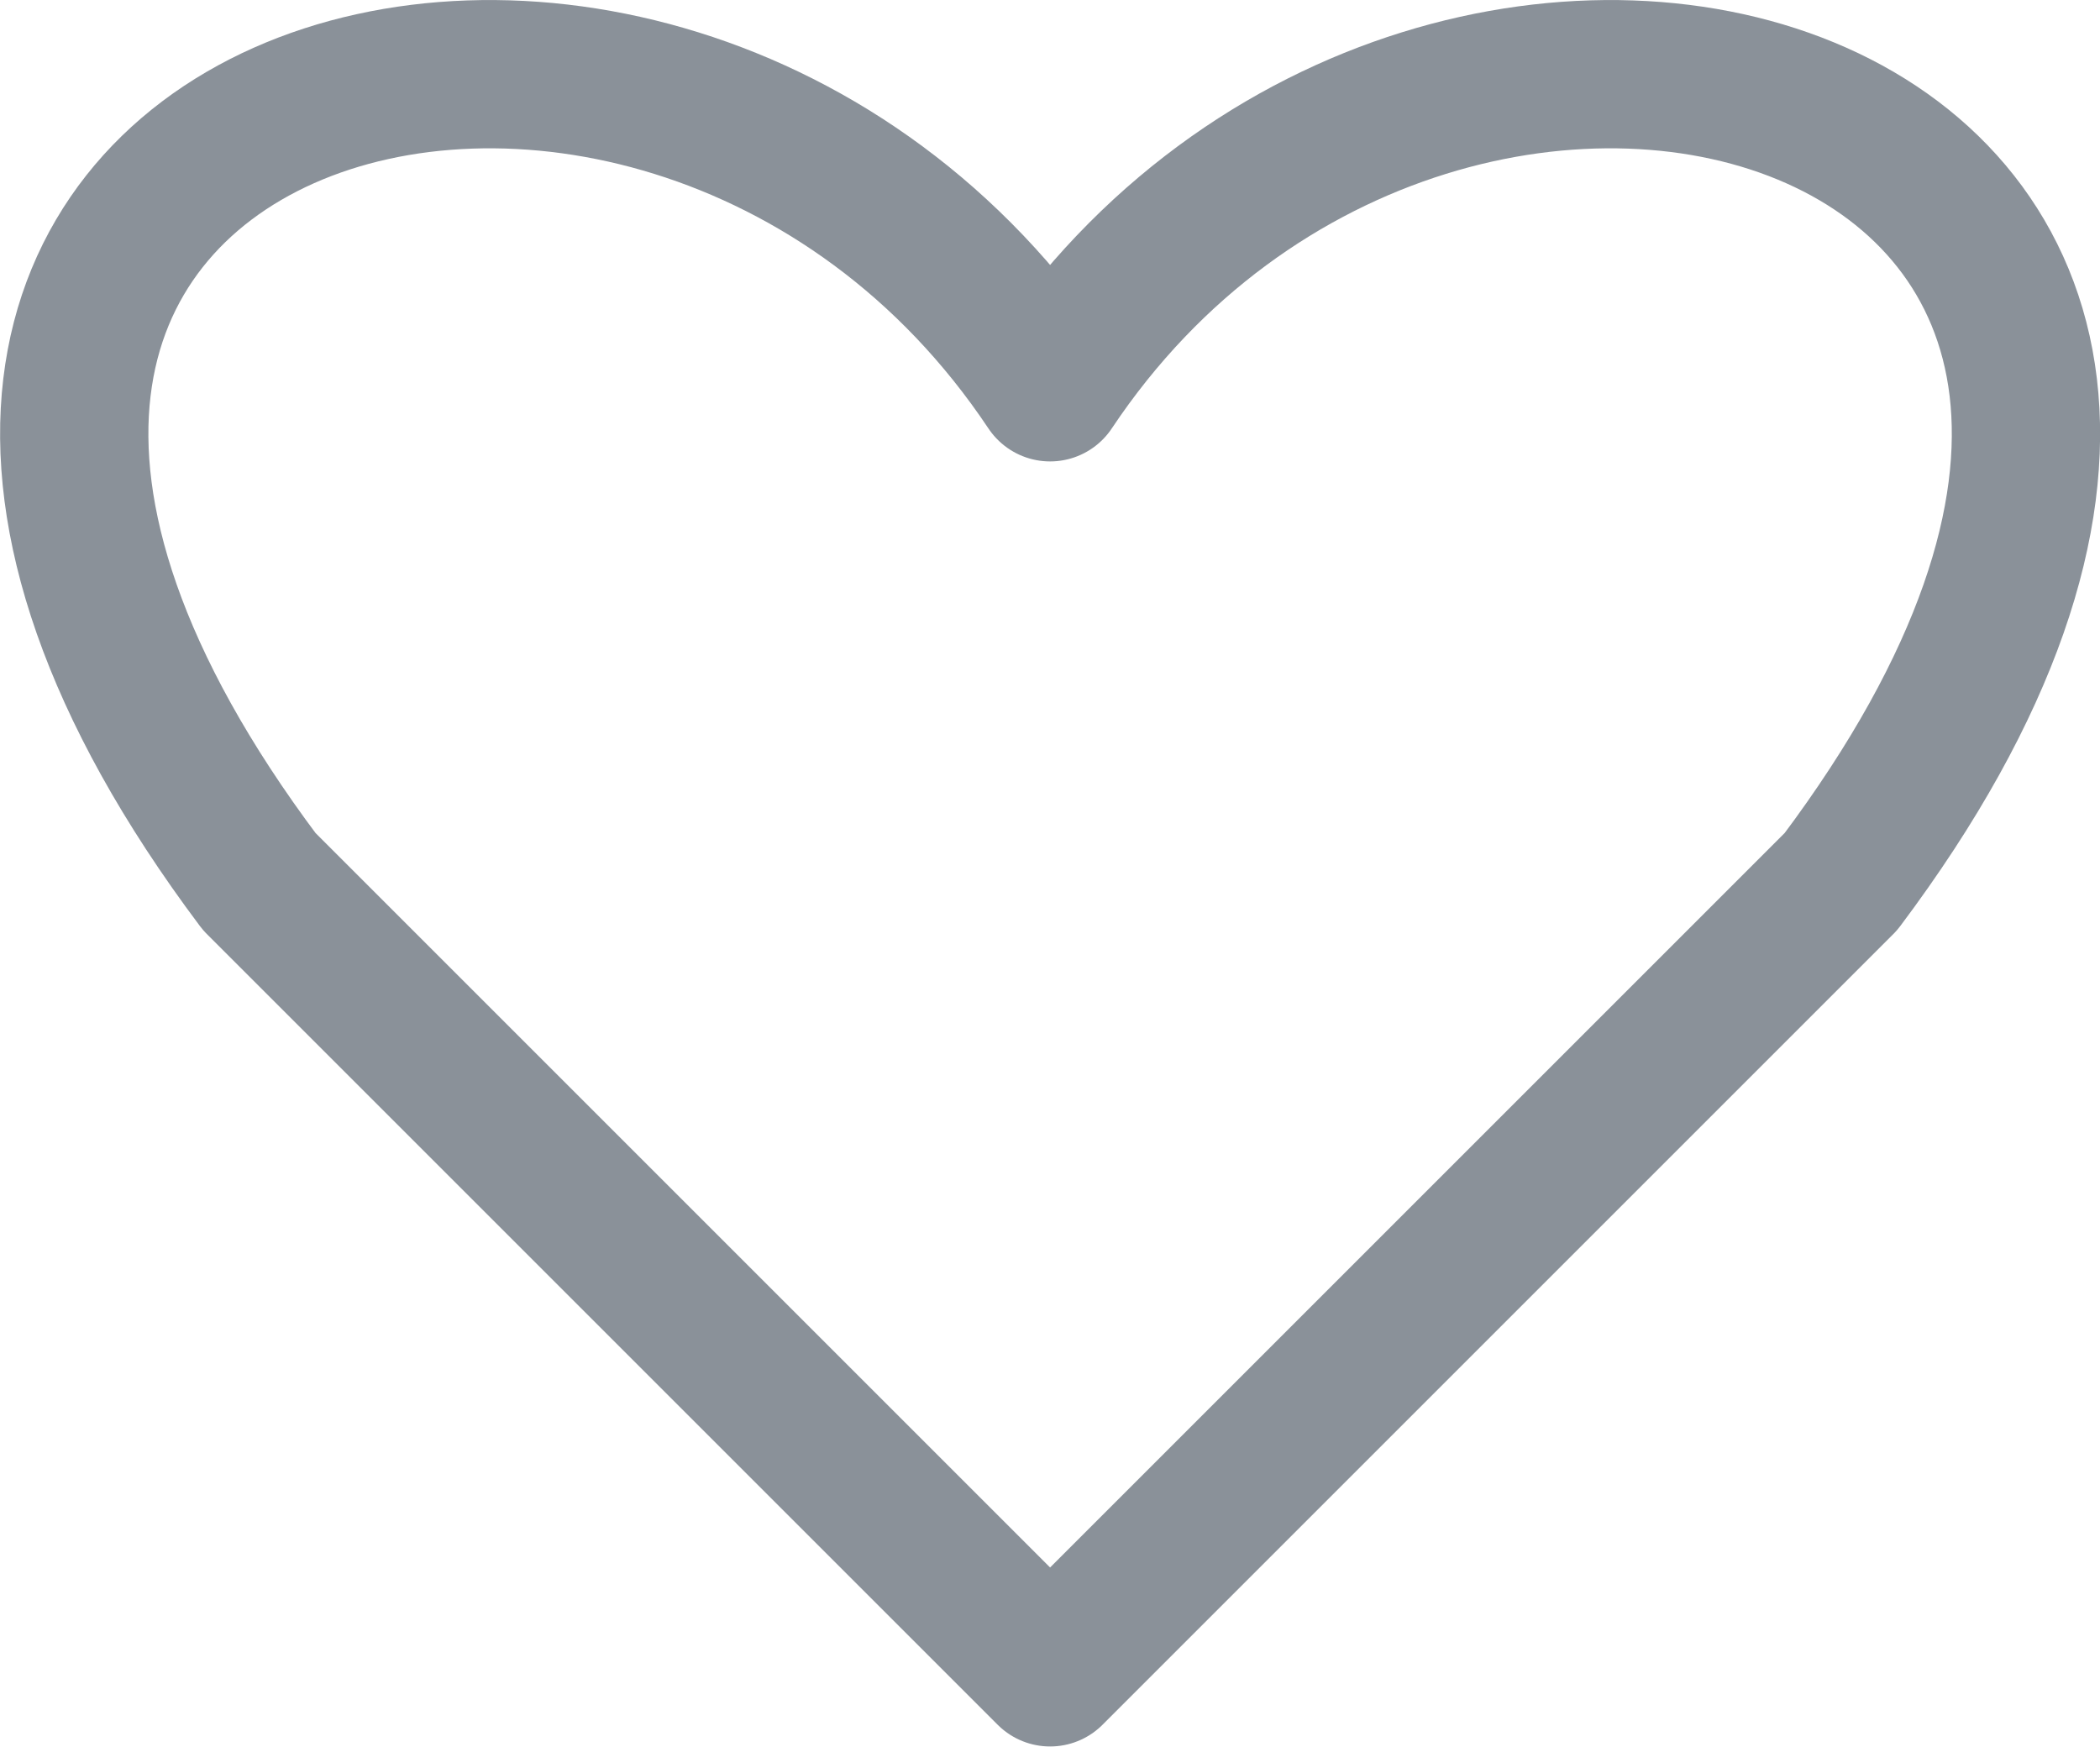
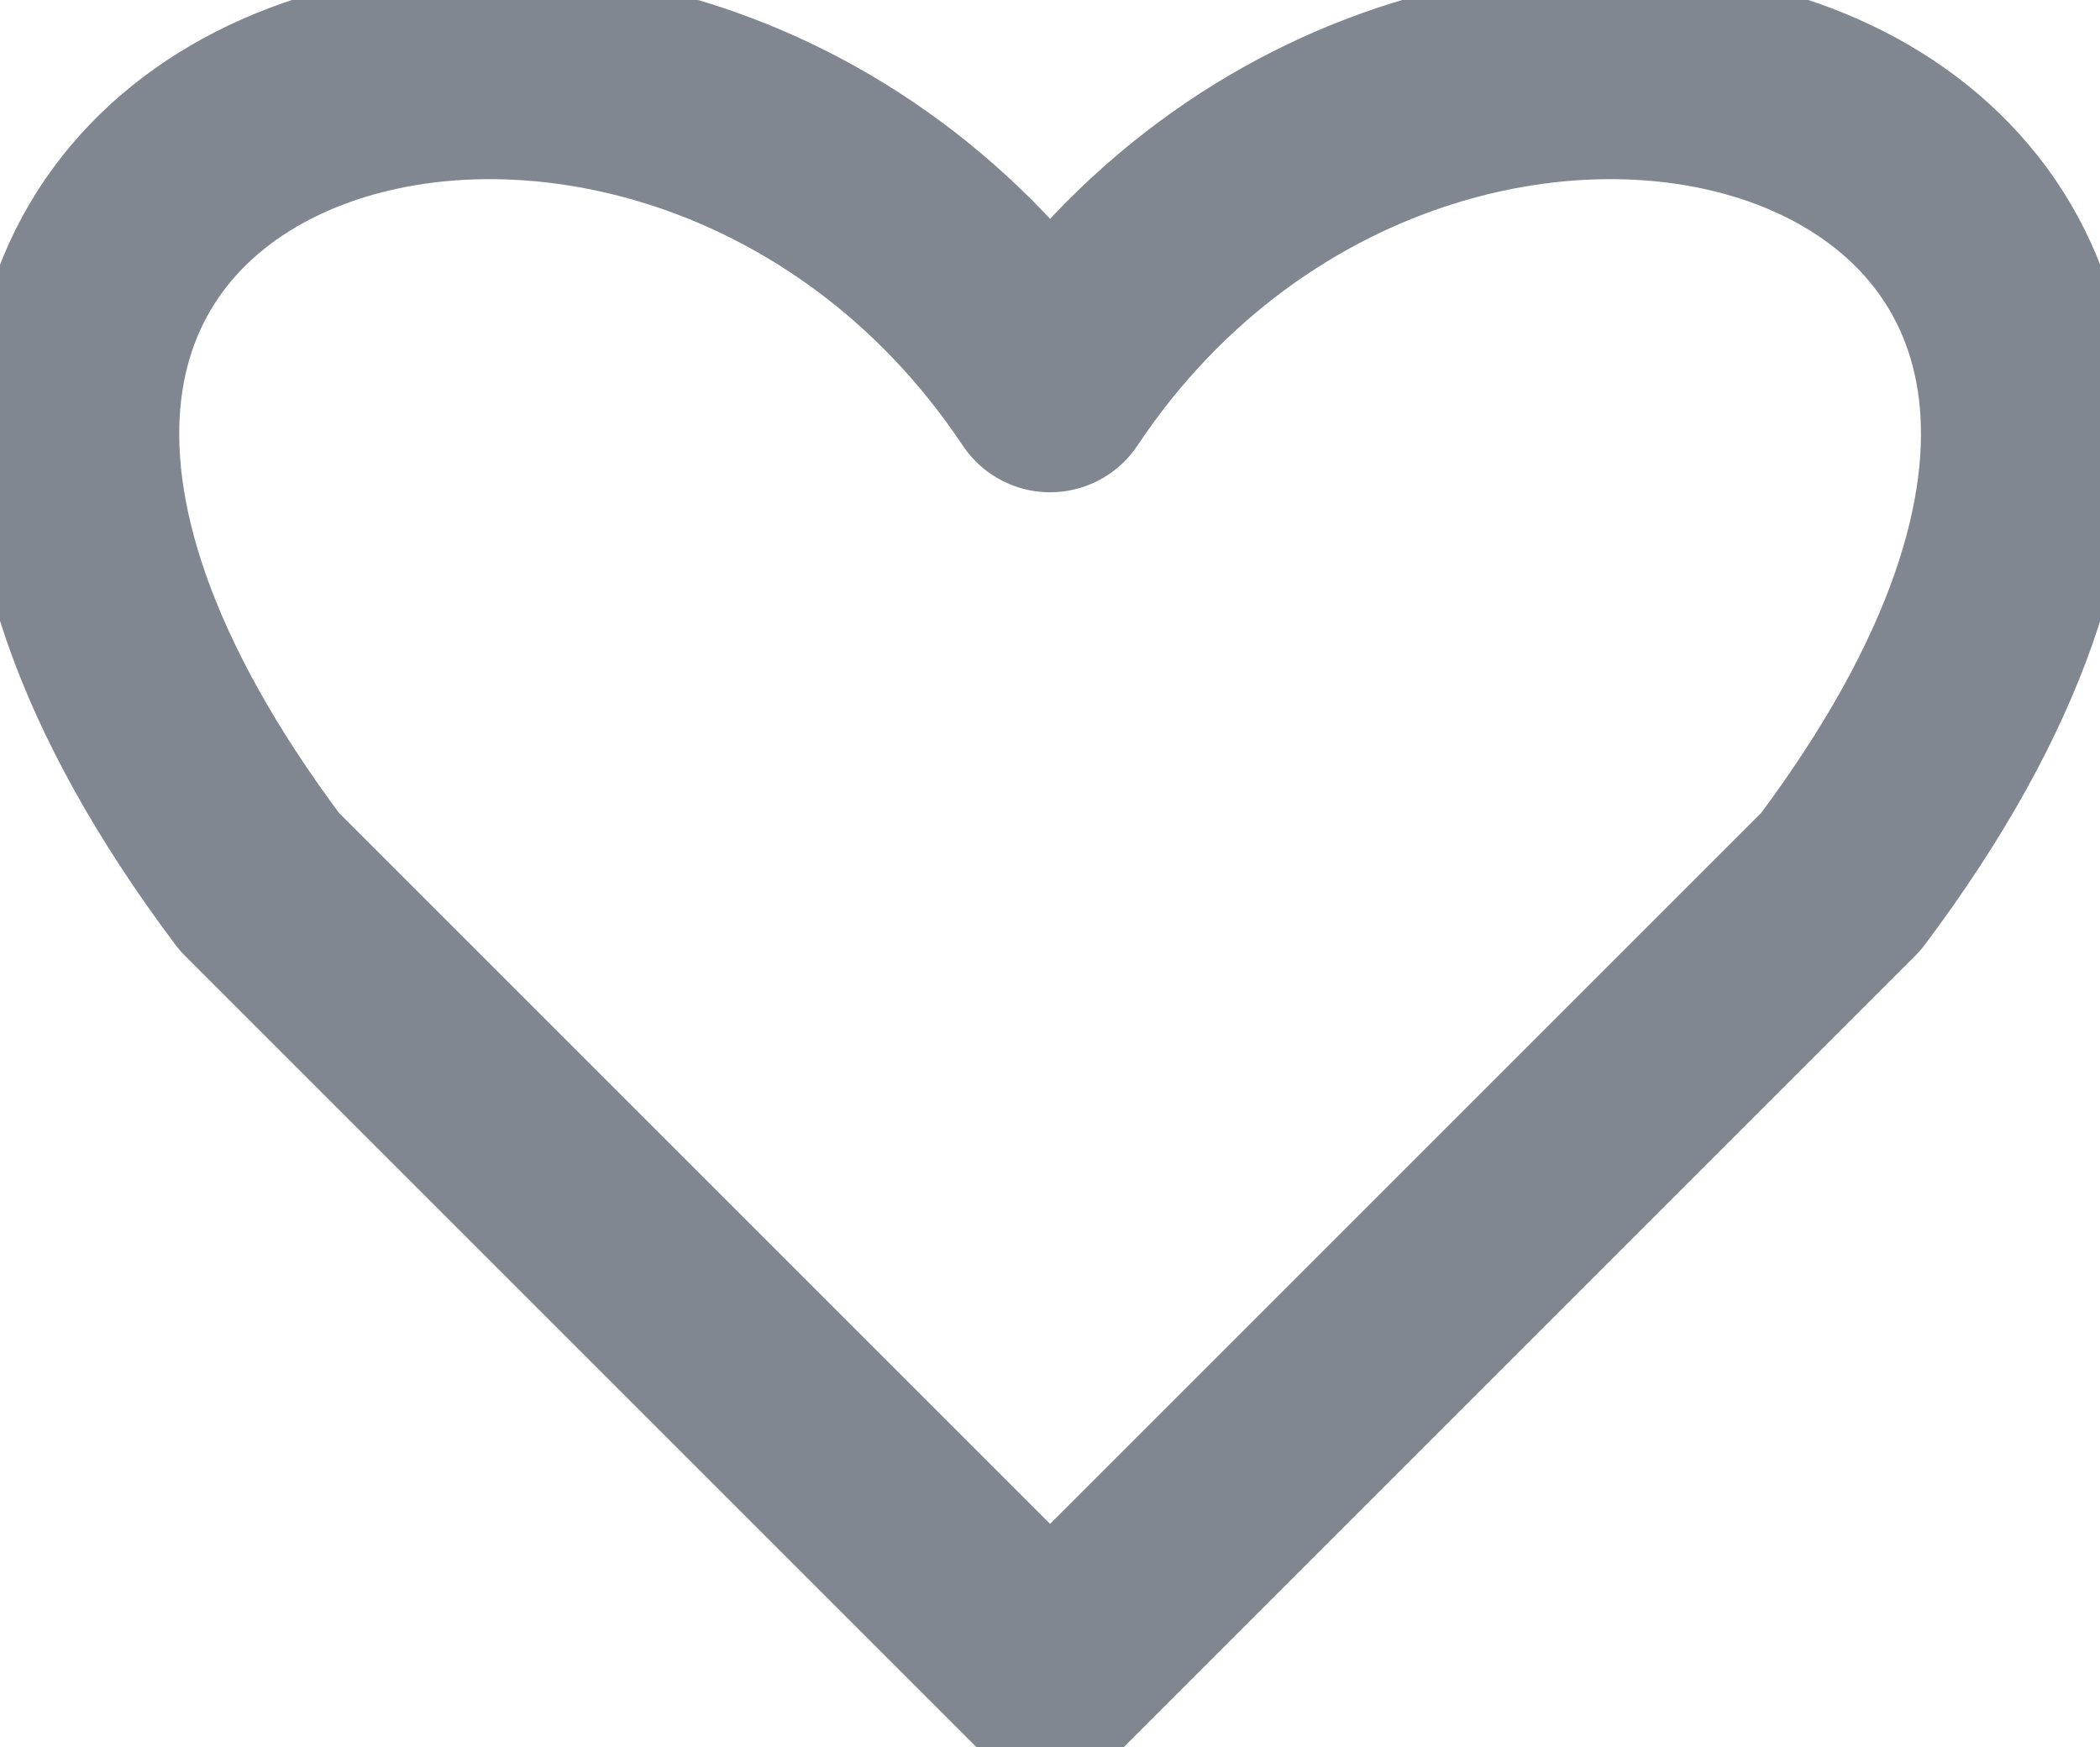
<svg xmlns="http://www.w3.org/2000/svg" preserveAspectRatio="none" overflow="visible" style="display: block;" width="10.621" height="8.834" viewBox="0 0 10.621 8.834" fill="none">
-   <path id="Vector" d="M5.311 8.459L1.311 4.459C-1.689 0.459 3.311 -1.041 5.311 1.959C7.311 -1.041 12.311 0.459 9.311 4.459L5.311 8.459Z" stroke-width="0.75" stroke-linecap="round" stroke-linejoin="round" stroke="#8A9199" />
+   <path id="Vector" d="M5.311 8.459L1.311 4.459C-1.689 0.459 3.311 -1.041 5.311 1.959C7.311 -1.041 12.311 0.459 9.311 4.459L5.311 8.459Z" stroke-width="1.062" stroke-linecap="round" stroke-linejoin="round" stroke="#808791" />
</svg>
